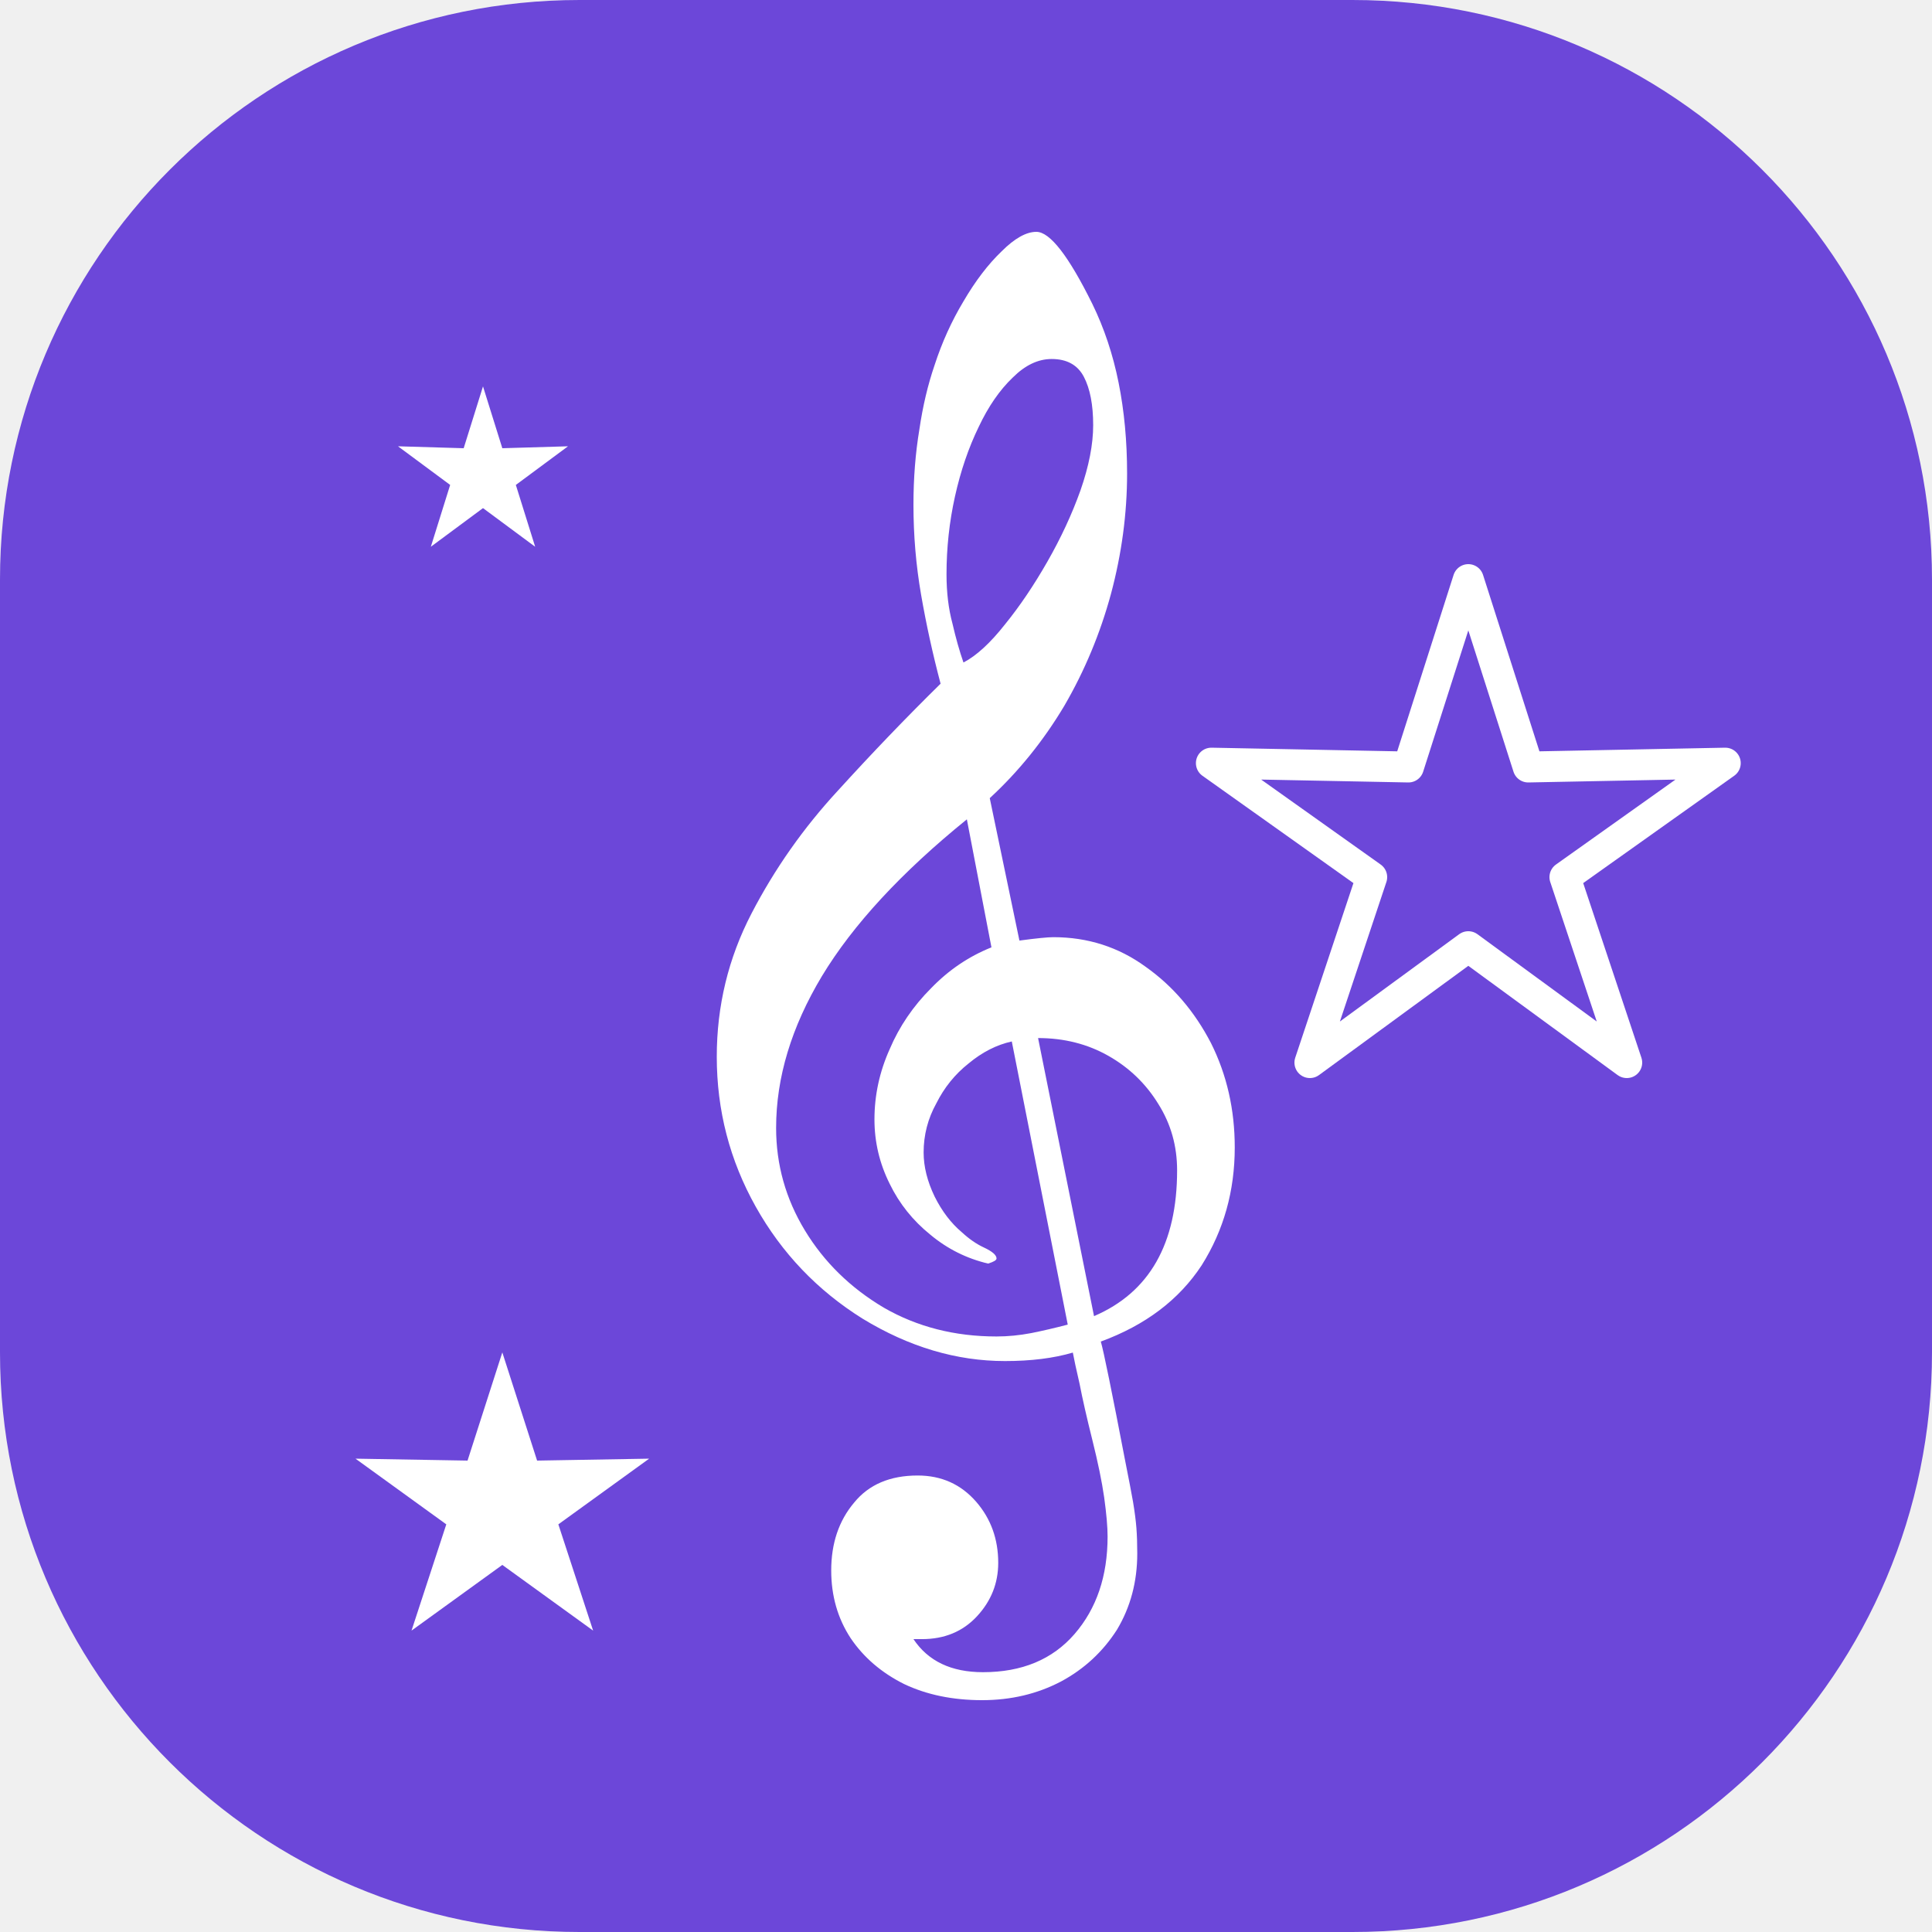
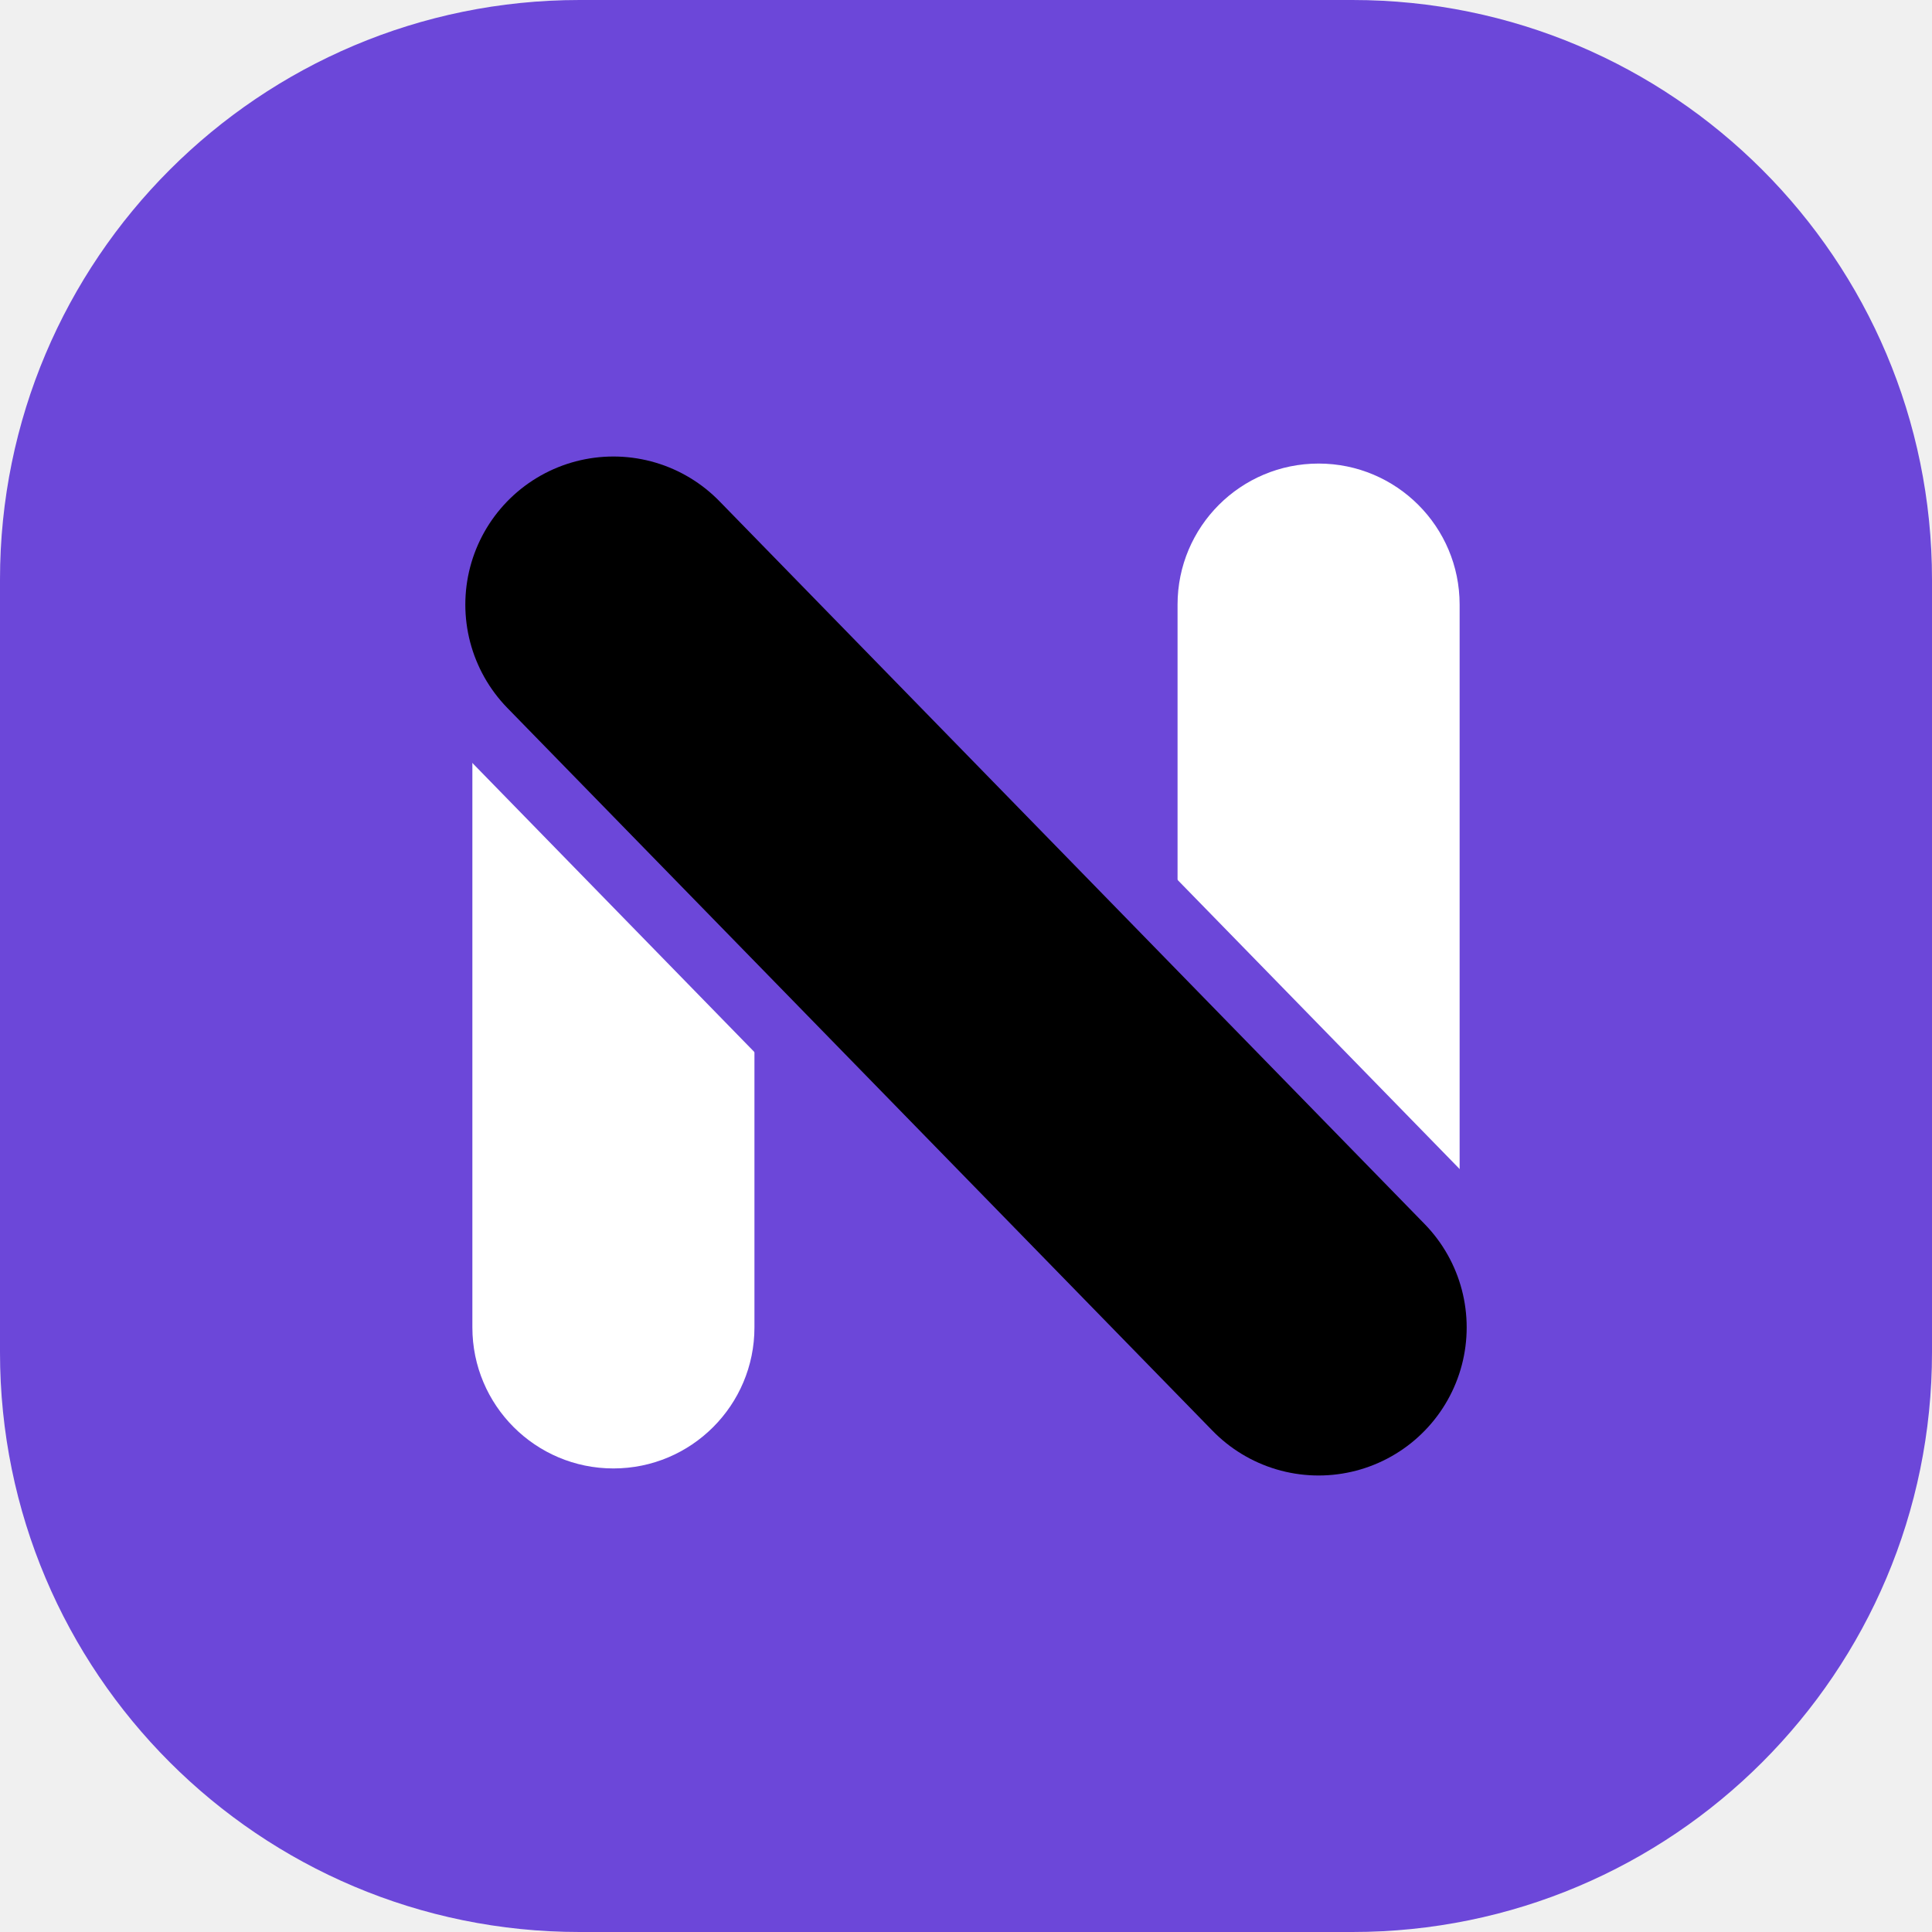
<svg xmlns="http://www.w3.org/2000/svg" viewBox="0 0 100 100">
  <rect width="100" height="100" rx="30" fill="#6C47D9" />
-   <polygon points="76,30 79.1,39.7 89.3,39.5 81,45.4 84.2,55 76,49 67.8,55 71,45.4 62.7,39.5 72.9,39.7" fill="none" stroke="#FFFFFF" stroke-width="1.6" stroke-linejoin="round" />
-   <polygon points="26,70 27.8,75.6 33.6,75.5 28.9,78.9 30.7,84.4 26,81 21.3,84.4 23.1,78.9 18.4,75.5 24.2,75.6" fill="#FFFFFF" />
-   <polygon points="25,20 26,23.2 29.4,23.1 26.7,25.1 27.7,28.3 25,26.3 22.3,28.3 23.3,25.1 20.6,23.1 24,23.2" fill="#FFFFFF" />
-   <path transform="translate(37.1 12) scale(.4388)" fill="#FFFFFF" d="M26.4 53.3L26.4 53.3Q25 48 24.1 42.8Q23.2 37.6 23.2 32.2L23.2 32.2Q23.2 27.5 23.9 23.3Q24.5 19.2 25.7 15.7L25.7 15.7Q27 11.7 29.1 8.2Q31.2 4.6 33.6 2.3Q35.9 0 37.7 0L37.7 0Q40.1 0 44.3 8.5L44.3 8.5Q46.4 12.8 47.4 17.8Q48.4 22.8 48.4 28.5L48.4 28.5Q48.4 35.6 46.5 42.7Q44.6 49.7 41.0 55.9Q37.3 62.1 32.2 66.8L32.2 66.8L35.7 83.6Q37.2 83.4 38.2 83.3Q39.2 83.2 39.7 83.2L39.7 83.2Q45.8 83.2 50.6 86.7Q55.4 90.1 58.3 95.7Q61.1 101.3 61.1 108L61.1 108Q61.1 115.7 57.2 121.9Q53.2 128 45.3 130.9L45.3 130.9Q45.8 132.6 48.2 145.1L48.2 145.1Q48.8 148.1 49.1 149.8Q49.4 151.6 49.5 152.9Q49.6 154.2 49.6 155.9L49.6 155.9Q49.6 160.9 47.2 164.9Q44.7 168.8 40.6 171Q36.4 173.2 31.3 173.2L31.3 173.2Q26.1 173.2 22.1 171.3Q18.1 169.3 15.8 165.9Q13.5 162.4 13.5 157.9L13.5 157.9Q13.5 153.1 16.2 149.9Q18.8 146.7 23.7 146.7L23.7 146.7Q27.9 146.7 30.6 149.8Q33.2 152.8 33.2 157L33.2 157Q33.2 160.6 30.7 163.3Q28.2 166 24.2 166L24.2 166L23.2 166Q25.8 169.9 31.4 169.9L31.4 169.9Q38.3 169.9 42.2 165.4Q46.1 160.9 46.1 153.9L46.1 153.9Q46.1 152.2 45.7 149.3Q45.3 146.5 44.3 142.5L44.3 142.5Q43.3 138.5 42.8 135.9Q42.2 133.3 42 132.2L42 132.2Q38.6 133.2 34 133.2L34 133.2Q25.4 133.2 17.2 128.2L17.2 128.2Q9.2 123.2 4.6 115Q0 106.8 0 97.3L0 97.3Q0 88.3 4.1 80.4L4.1 80.4Q8.2 72.5 14.3 65.9Q20.3 59.3 26.4 53.3ZM29.1 50.8L29.1 50.8Q31.4 49.6 34 46.3Q36.6 43.1 39 38.9Q41.4 34.7 42.9 30.5Q44.4 26.2 44.4 22.8L44.4 22.8Q44.4 19.2 43.3 17.1Q42.2 15 39.5 15L39.5 15Q37.1 15 34.9 17.2Q32.6 19.4 30.9 23.0Q29.1 26.7 28.1 31.2Q27.1 35.7 27.1 40.4L27.1 40.4Q27.1 43.6 27.8 46.2Q28.4 48.8 29.1 50.8ZM41.4 128.9L34.8 95.5Q32.1 96.1 29.7 98.1Q27.3 100 25.9 102.8Q24.4 105.5 24.4 108.6L24.4 108.6Q24.4 111.1 25.7 113.8Q27 116.4 28.9 118L28.9 118Q30.2 119.2 31.5 119.8L31.5 119.8Q33 120.5 33 121.1L33 121.1Q33 121.4 32 121.7L32 121.7Q28.2 120.8 25.2 118.3Q22.1 115.8 20.4 112.3Q18.6 108.7 18.6 104.7L18.6 104.7Q18.6 100.4 20.4 96.4Q22.1 92.4 25.3 89.2Q28.4 86 32.4 84.4L32.4 84.4L29.5 69.3Q17.9 78.7 12.4 87.8Q7 96.8 7 105.7L7 105.7Q7 112.2 10.4 117.8Q13.8 123.4 19.7 126.9Q25.6 130.3 33 130.3L33 130.3Q35 130.3 37.1 129.9Q39.1 129.5 41.4 128.9L41.4 128.9ZM37.9 95.1L44.5 127.9Q54.3 123.7 54.3 110.7L54.3 110.7Q54.3 106.4 52.1 102.9Q49.9 99.3 46.2 97.2Q42.5 95.1 37.9 95.1L37.9 95.1Z" />
+   <g transform="translate(50 50) scale(1.825) translate(-16 -23.75)" stroke-linecap="round">
+     <rect x="2" y="9.5" width="8" height="28.5" rx="4" fill="#FFFFFF" />
+     <rect x="22" y="9.5" width="8" height="28.5" rx="4" fill="#FFFFFF" />
+     <line x1="6" y1="13.5" x2="26" y2="34" stroke="#6C47D9" stroke-width="12" />
+     <line x1="6" y1="13.5" x2="26" y2="34" stroke="#000000" stroke-width="8.4" />
+   </g>
</svg>
